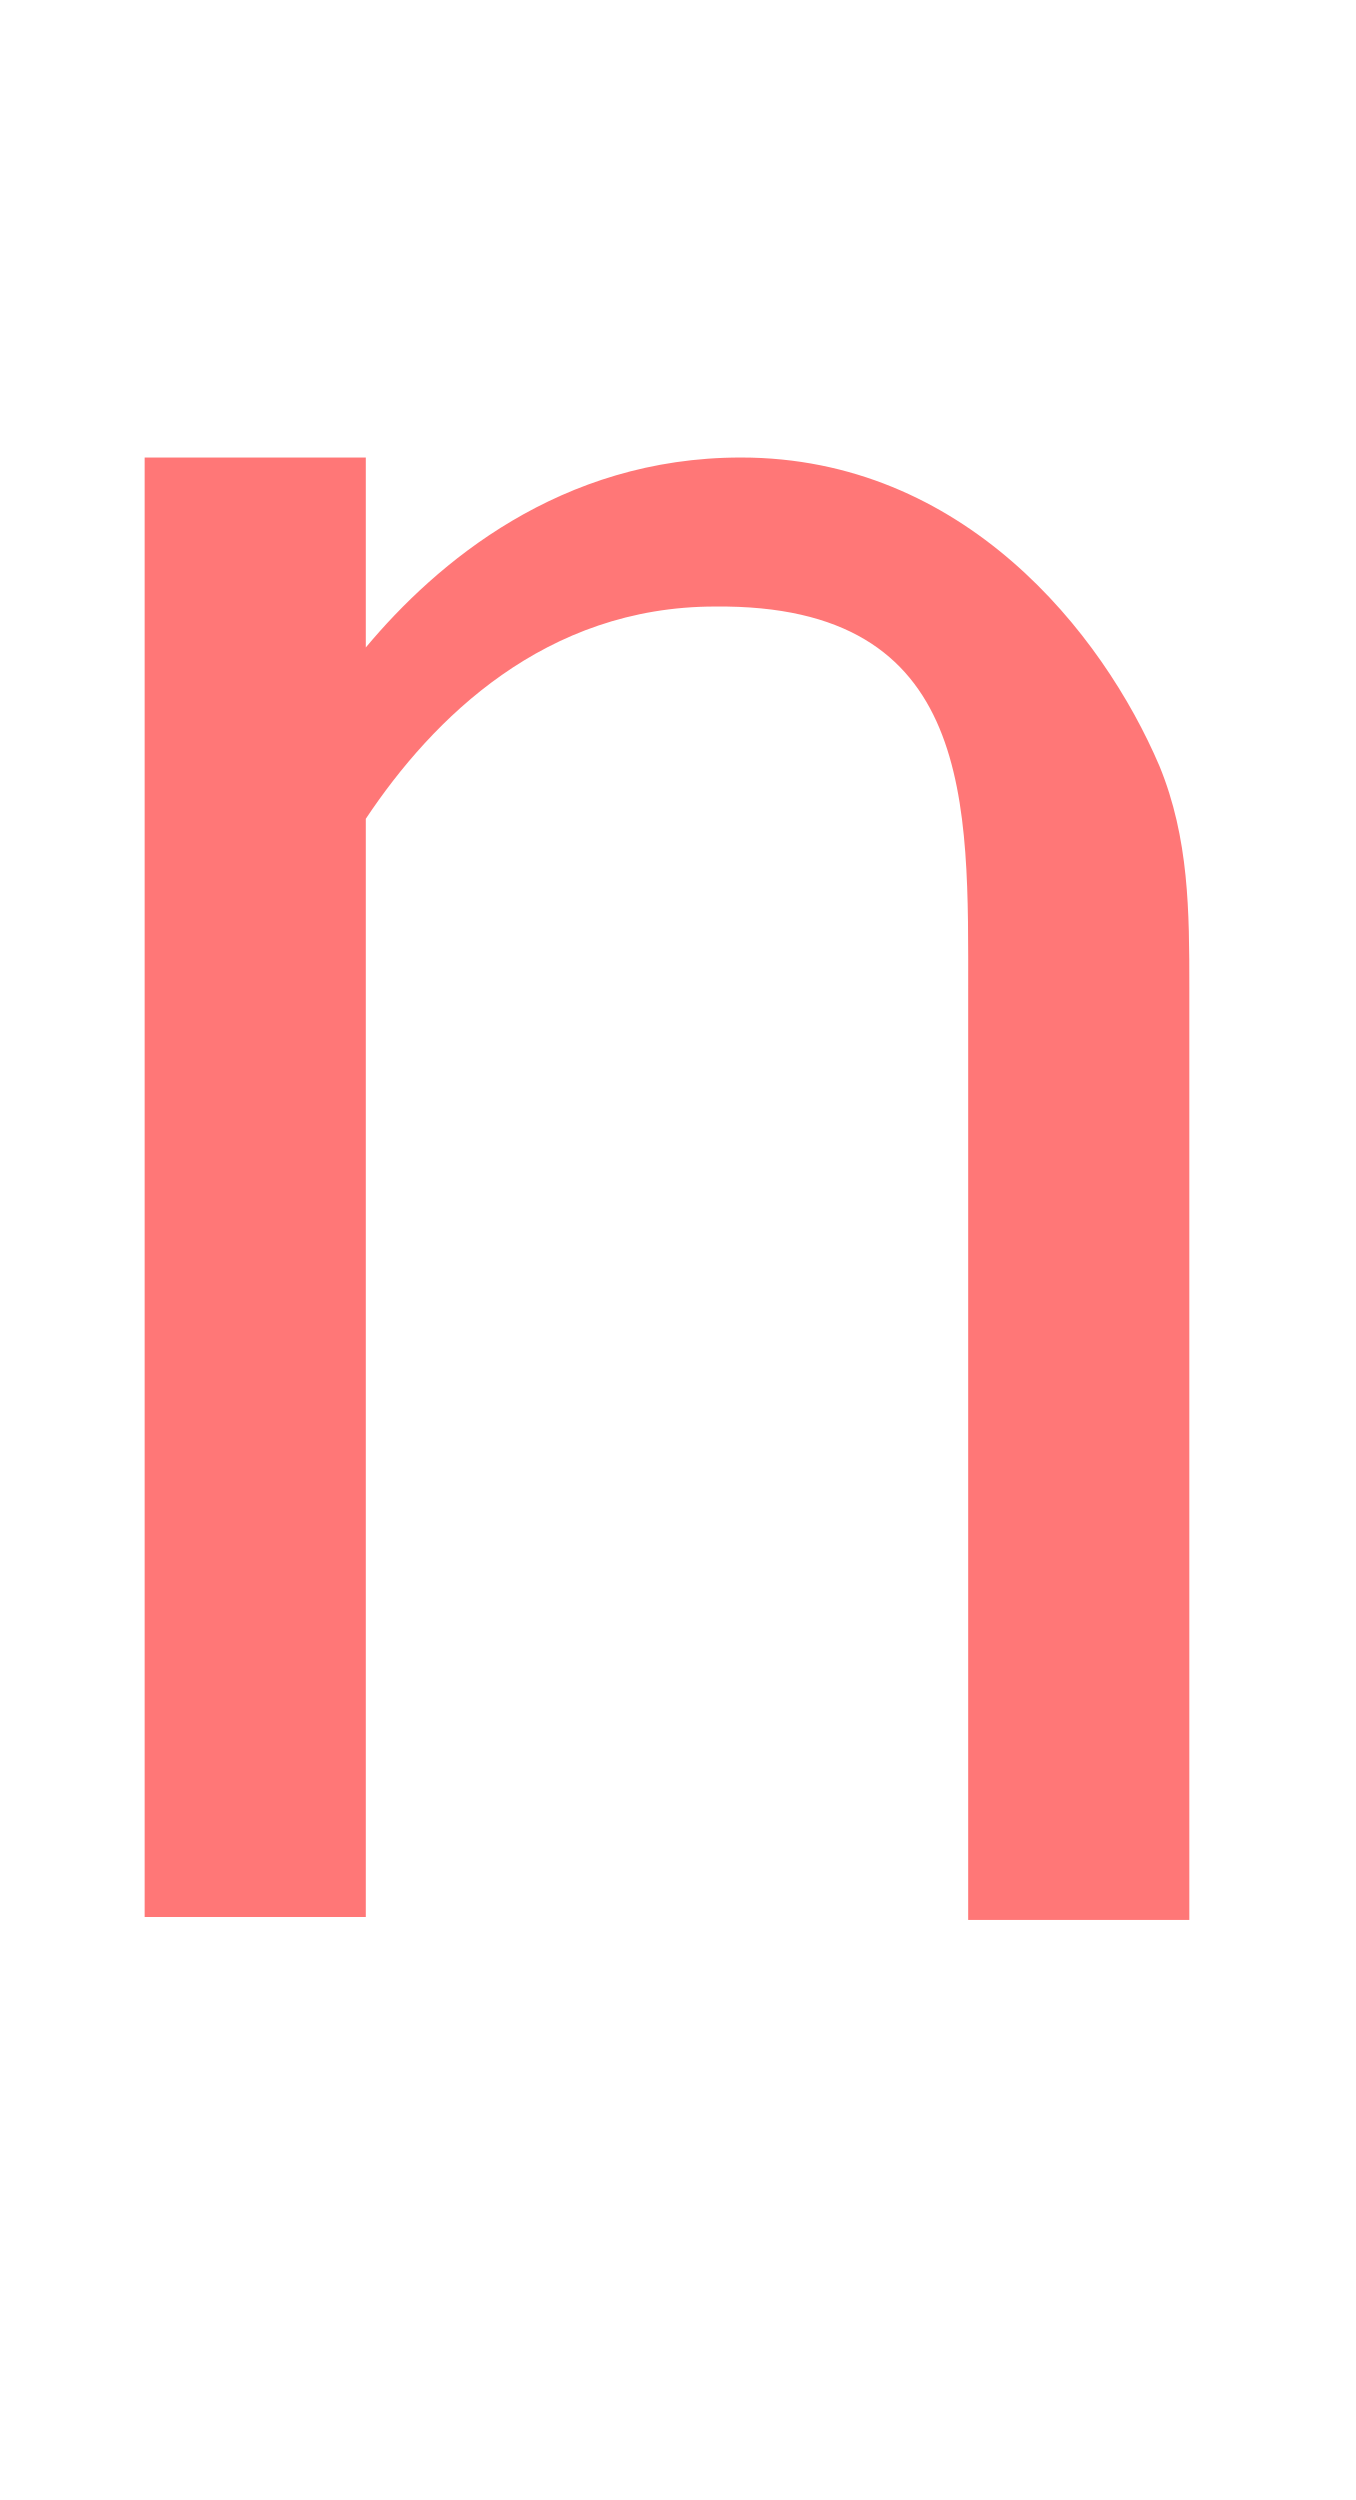
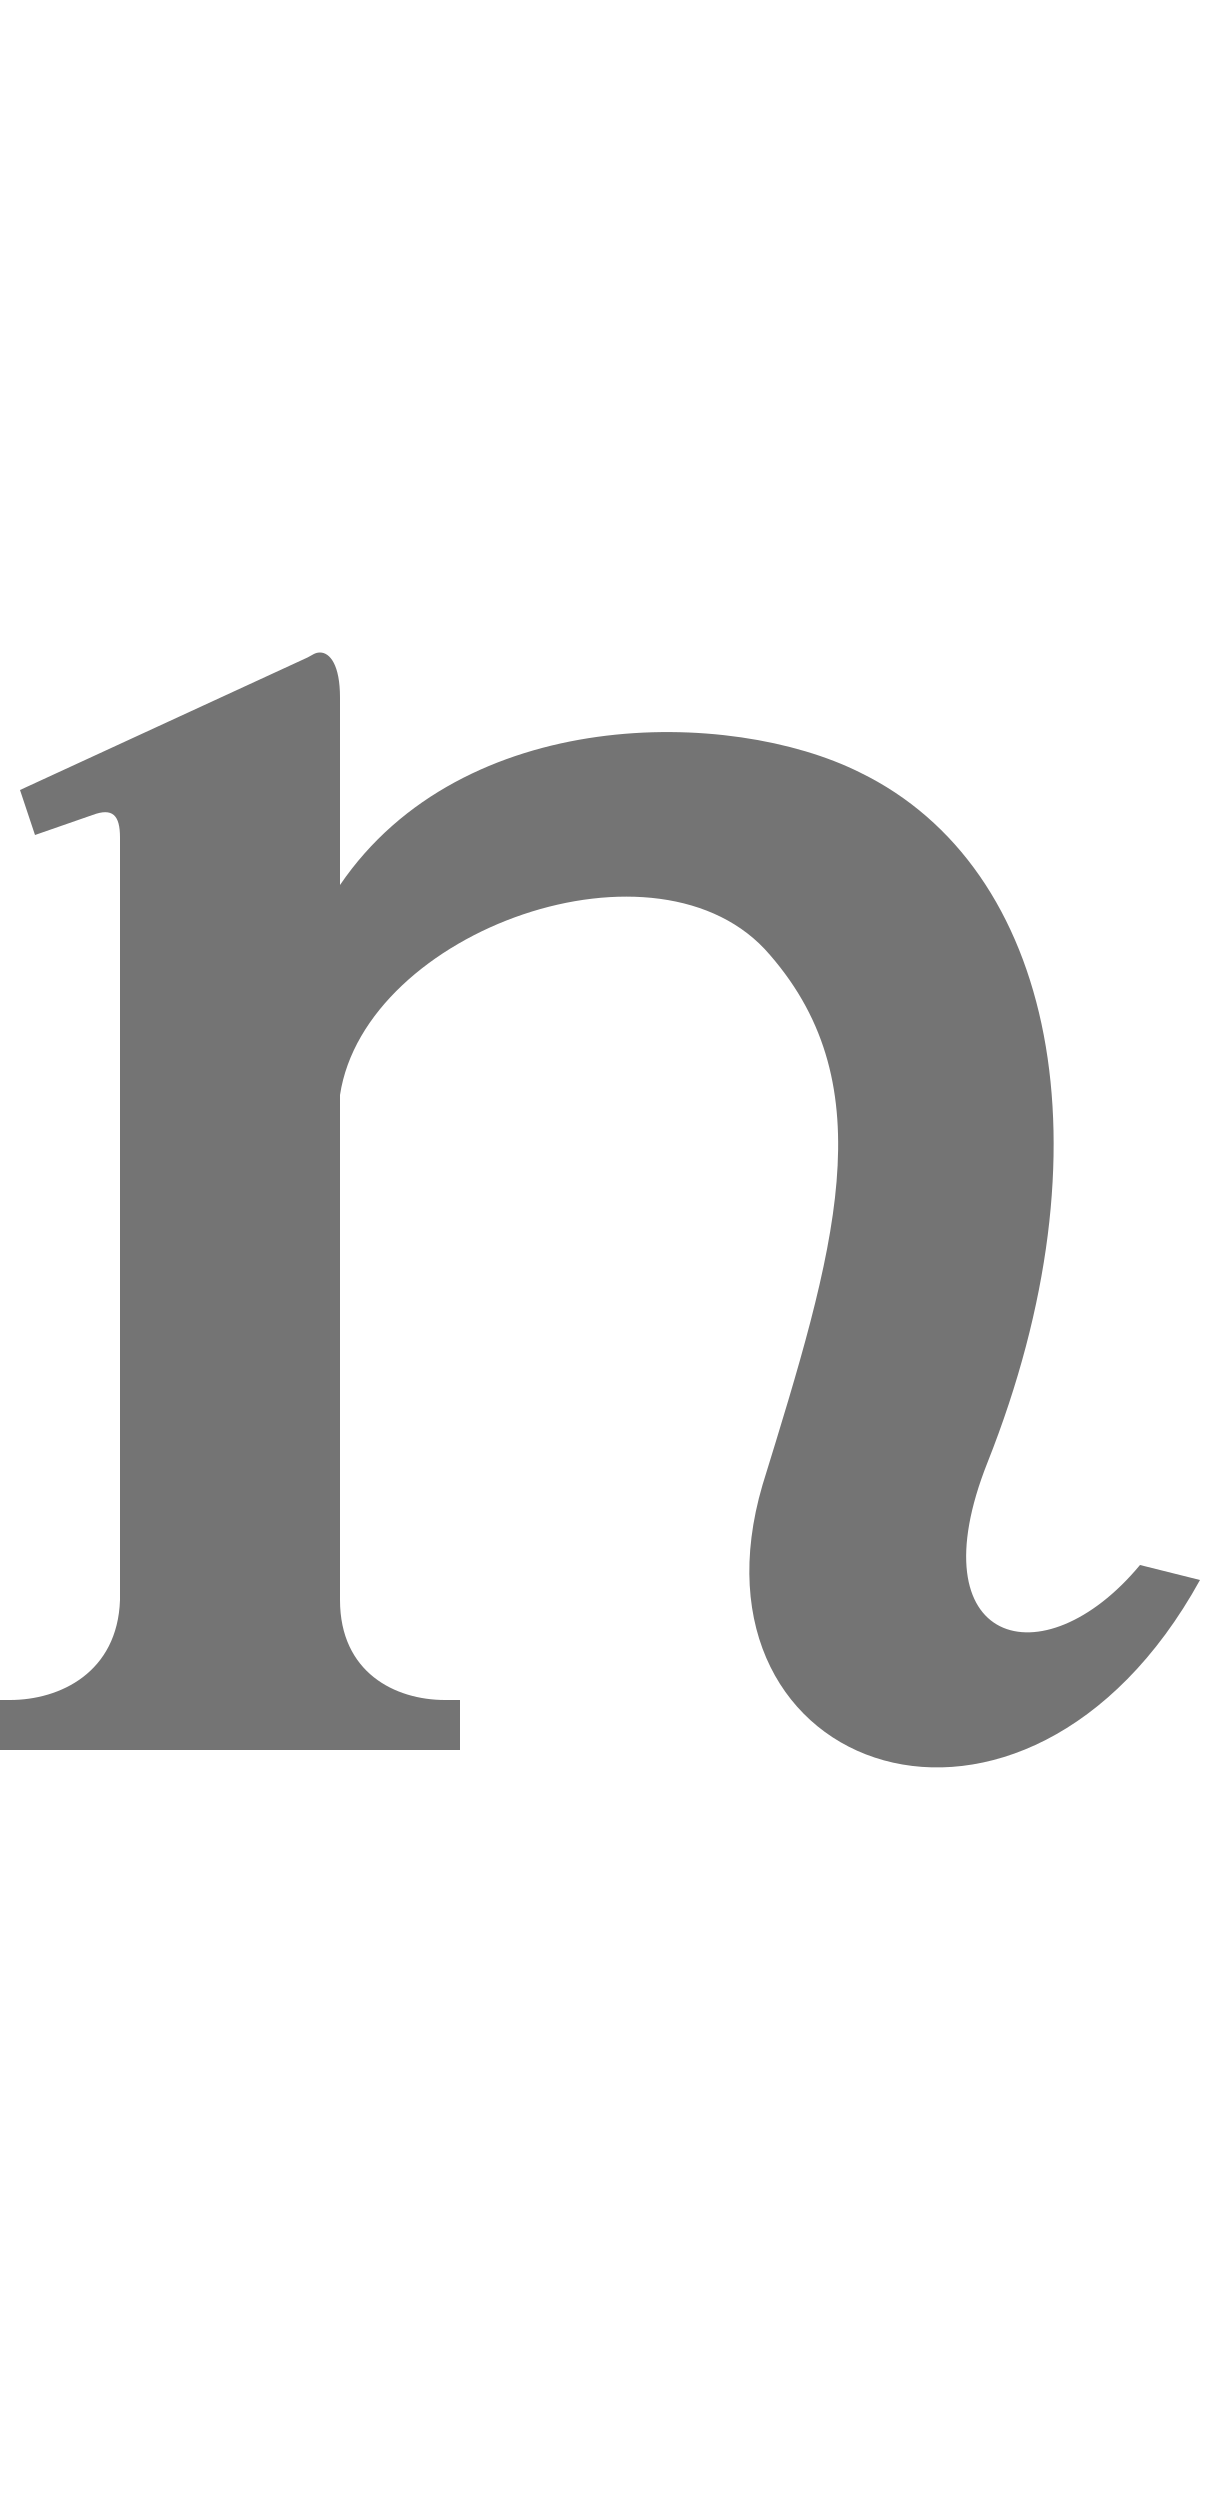
- <svg xmlns="http://www.w3.org/2000/svg" width="545.136" height="1005.581" viewBox="0 0 545.136 1005.581" version="1.1" id="svg5">
+ <svg xmlns="http://www.w3.org/2000/svg" width="490mm" height="1000mm" viewBox="0 0 490 1000" version="1.1" id="svg1" xml:space="preserve">
  <defs id="defs1" />
-   <path id="path13" style="fill:#ff0000;fill-opacity:0.533;stroke:none;stroke-width:111.177" d="M 478.388,772.252 V 397.277 c 0,-30.56 -0.081,-60.049 -12.025,-89.169 -22.937,-53.732 -78.78,-124.08 -168.339,-124.08 -72.704,0 -122.557,42.48 -150.885,76.403 V 184.028 H 58.183 V 771.086 H 147.138 V 329.342 c 26.949,-40.468 72.207,-85.375 140.526,-85.375 104.804,-0.998 101.768,79.558 101.768,155.204 v 373.081 z" />
+   <path id="glyph_" style="fill:#747474;stroke-width:160;stroke-linecap:round;stroke-linejoin:round;paint-order:stroke markers fill" d="m 128,261 c -2,0 -3,1 -5,2 l -115,53 6,18 23,-8 c 8,-3 11,0 11,9 v 21 284 C 47,669 24,680 4,680 H 0 v 20 h 184 v -20 h -6 c -20,0 -42,-11 -42,-40 V 438 c 10,-66 128,-108 172,-56 46,53 26,118 -3,212 -34,116 105,165 175,38 l -24,-6 c -39,47 -90,32 -61,-41 50,-126 27,-238 -51,-276 -52,-26 -159,-27 -208,45 v -38 -37 c 0,-13 -4,-18 -8,-18 z" />
</svg>
